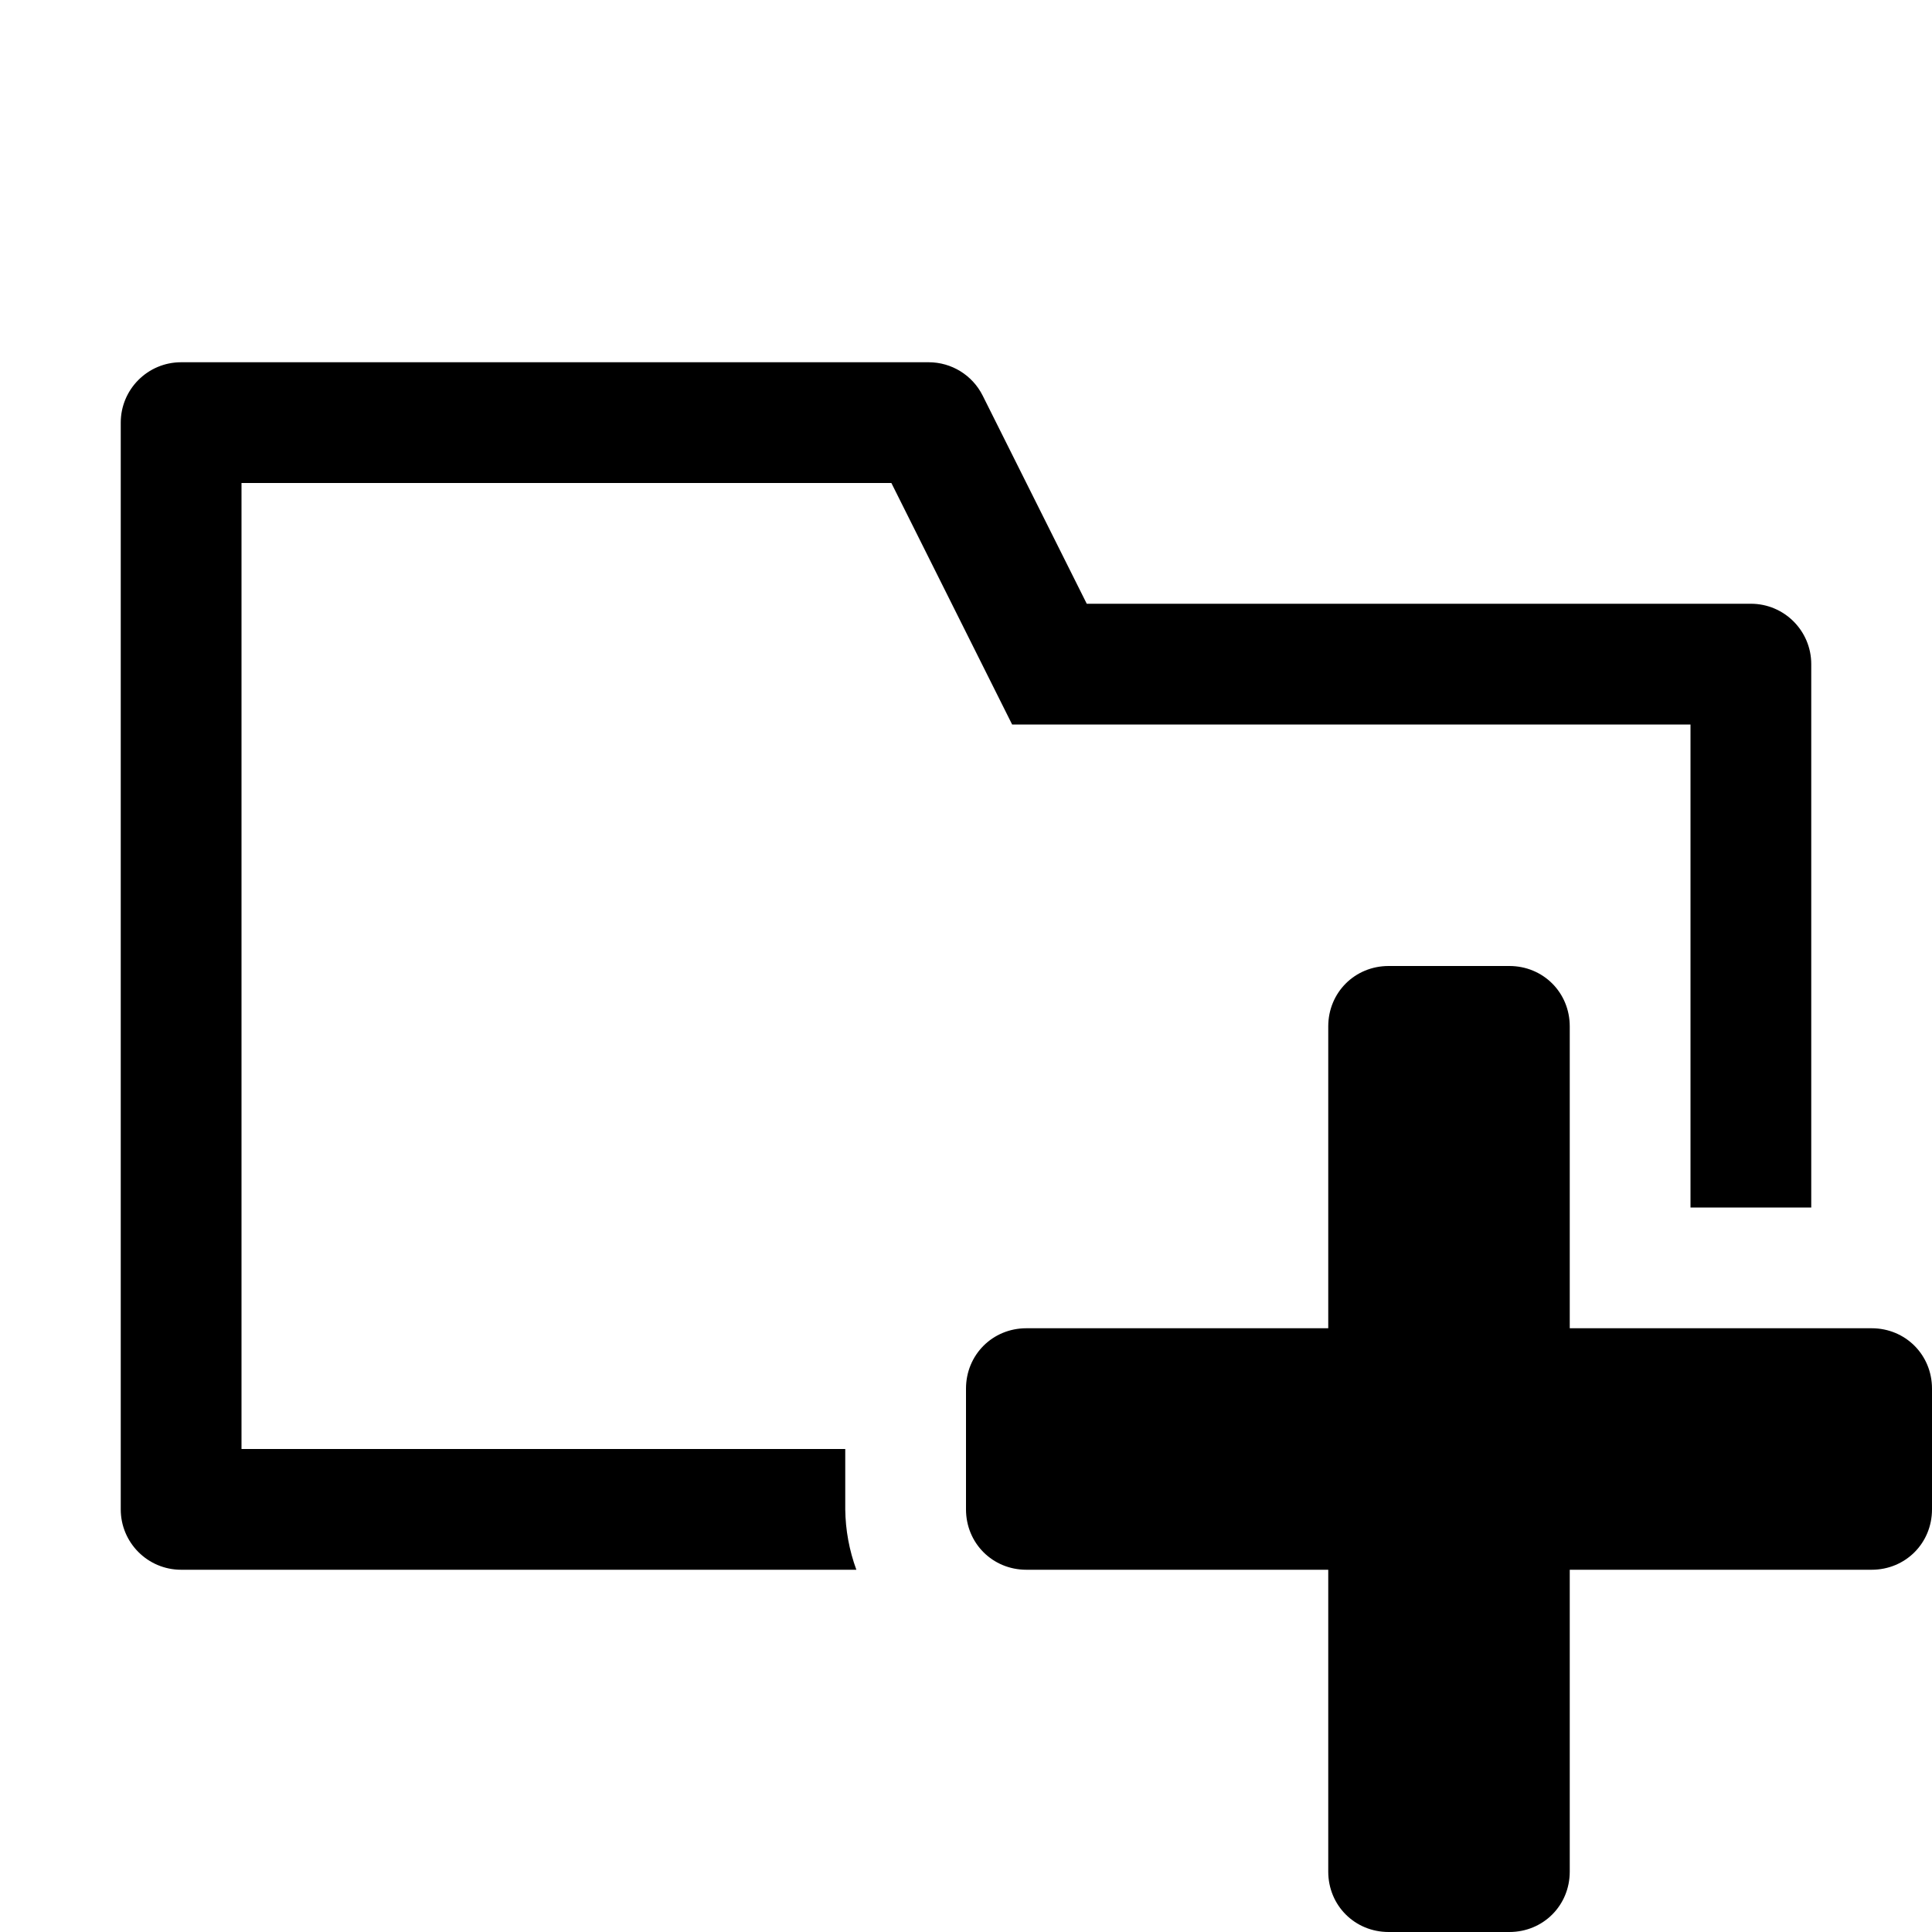
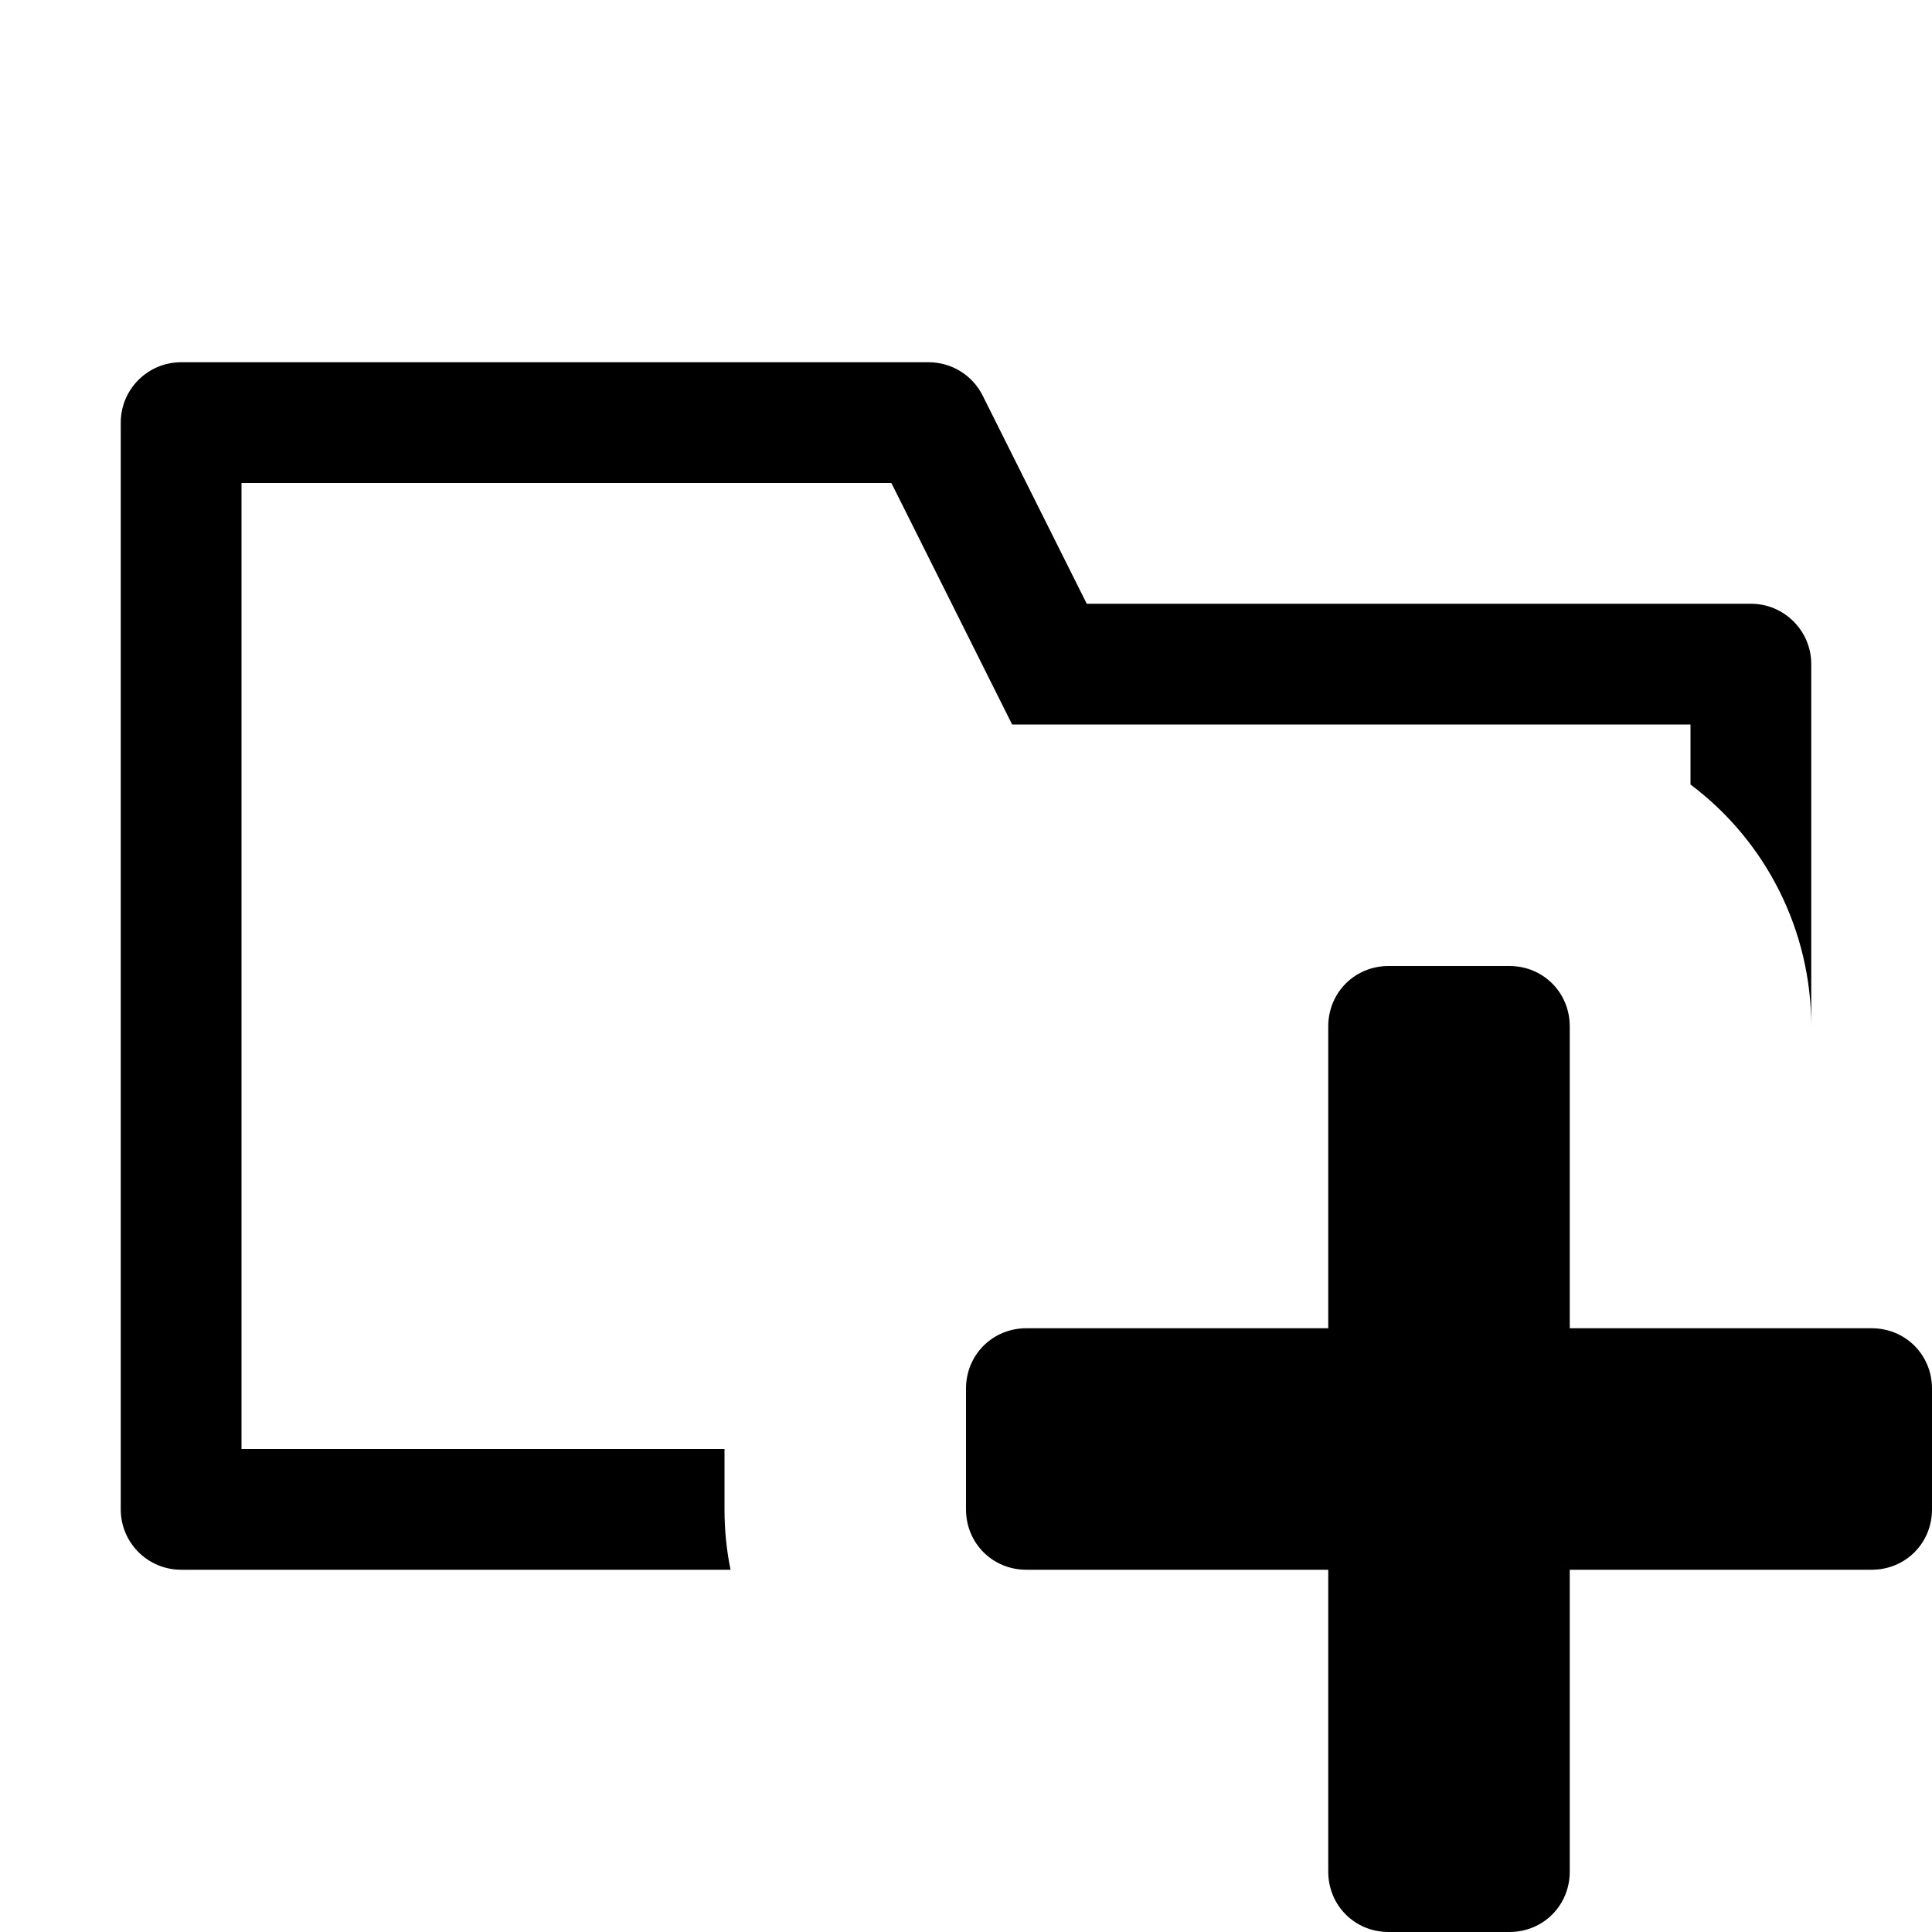
<svg xmlns="http://www.w3.org/2000/svg" viewBox="0 0 16 16">
  <g fill="currentColor">
-     <path d="M7 12.5V12H2V4h5.382l1 2H14v4h1V5.5a.5.5 0 0 0-.5-.5H9l-.862-1.724A.5.5 0 0 0 7.691 3H1.5a.5.5 0 0 0-.5.5v9a.5.5 0 0 0 .5.5h5.592A1.5 1.5 0 0 1 7 12.5" />
+     <path d="M7.382 4H2v8h4v.5q0 .255.05.5H1.5a.5.5 0 0 1-.5-.5v-9a.5.5 0 0 1 .5-.5h6.191a.5.5 0 0 1 .447.276L9 5h5.5a.5.5 0 0 1 .5.5v3a2.5 2.5 0 0 0-1-2.003V6H8.382Z" />
    <path d="M15.5 13H13v2.5c0 .28-.22.5-.5.5h-1c-.28 0-.5-.22-.5-.5V13H8.5c-.28 0-.5-.22-.5-.5v-1c0-.28.22-.5.5-.5H11V8.5c0-.28.22-.5.5-.5h1c.28 0 .5.22.5.5V11h2.5c.28 0 .5.22.5.5v1c0 .28-.22.5-.5.5" />
  </g>
</svg>
